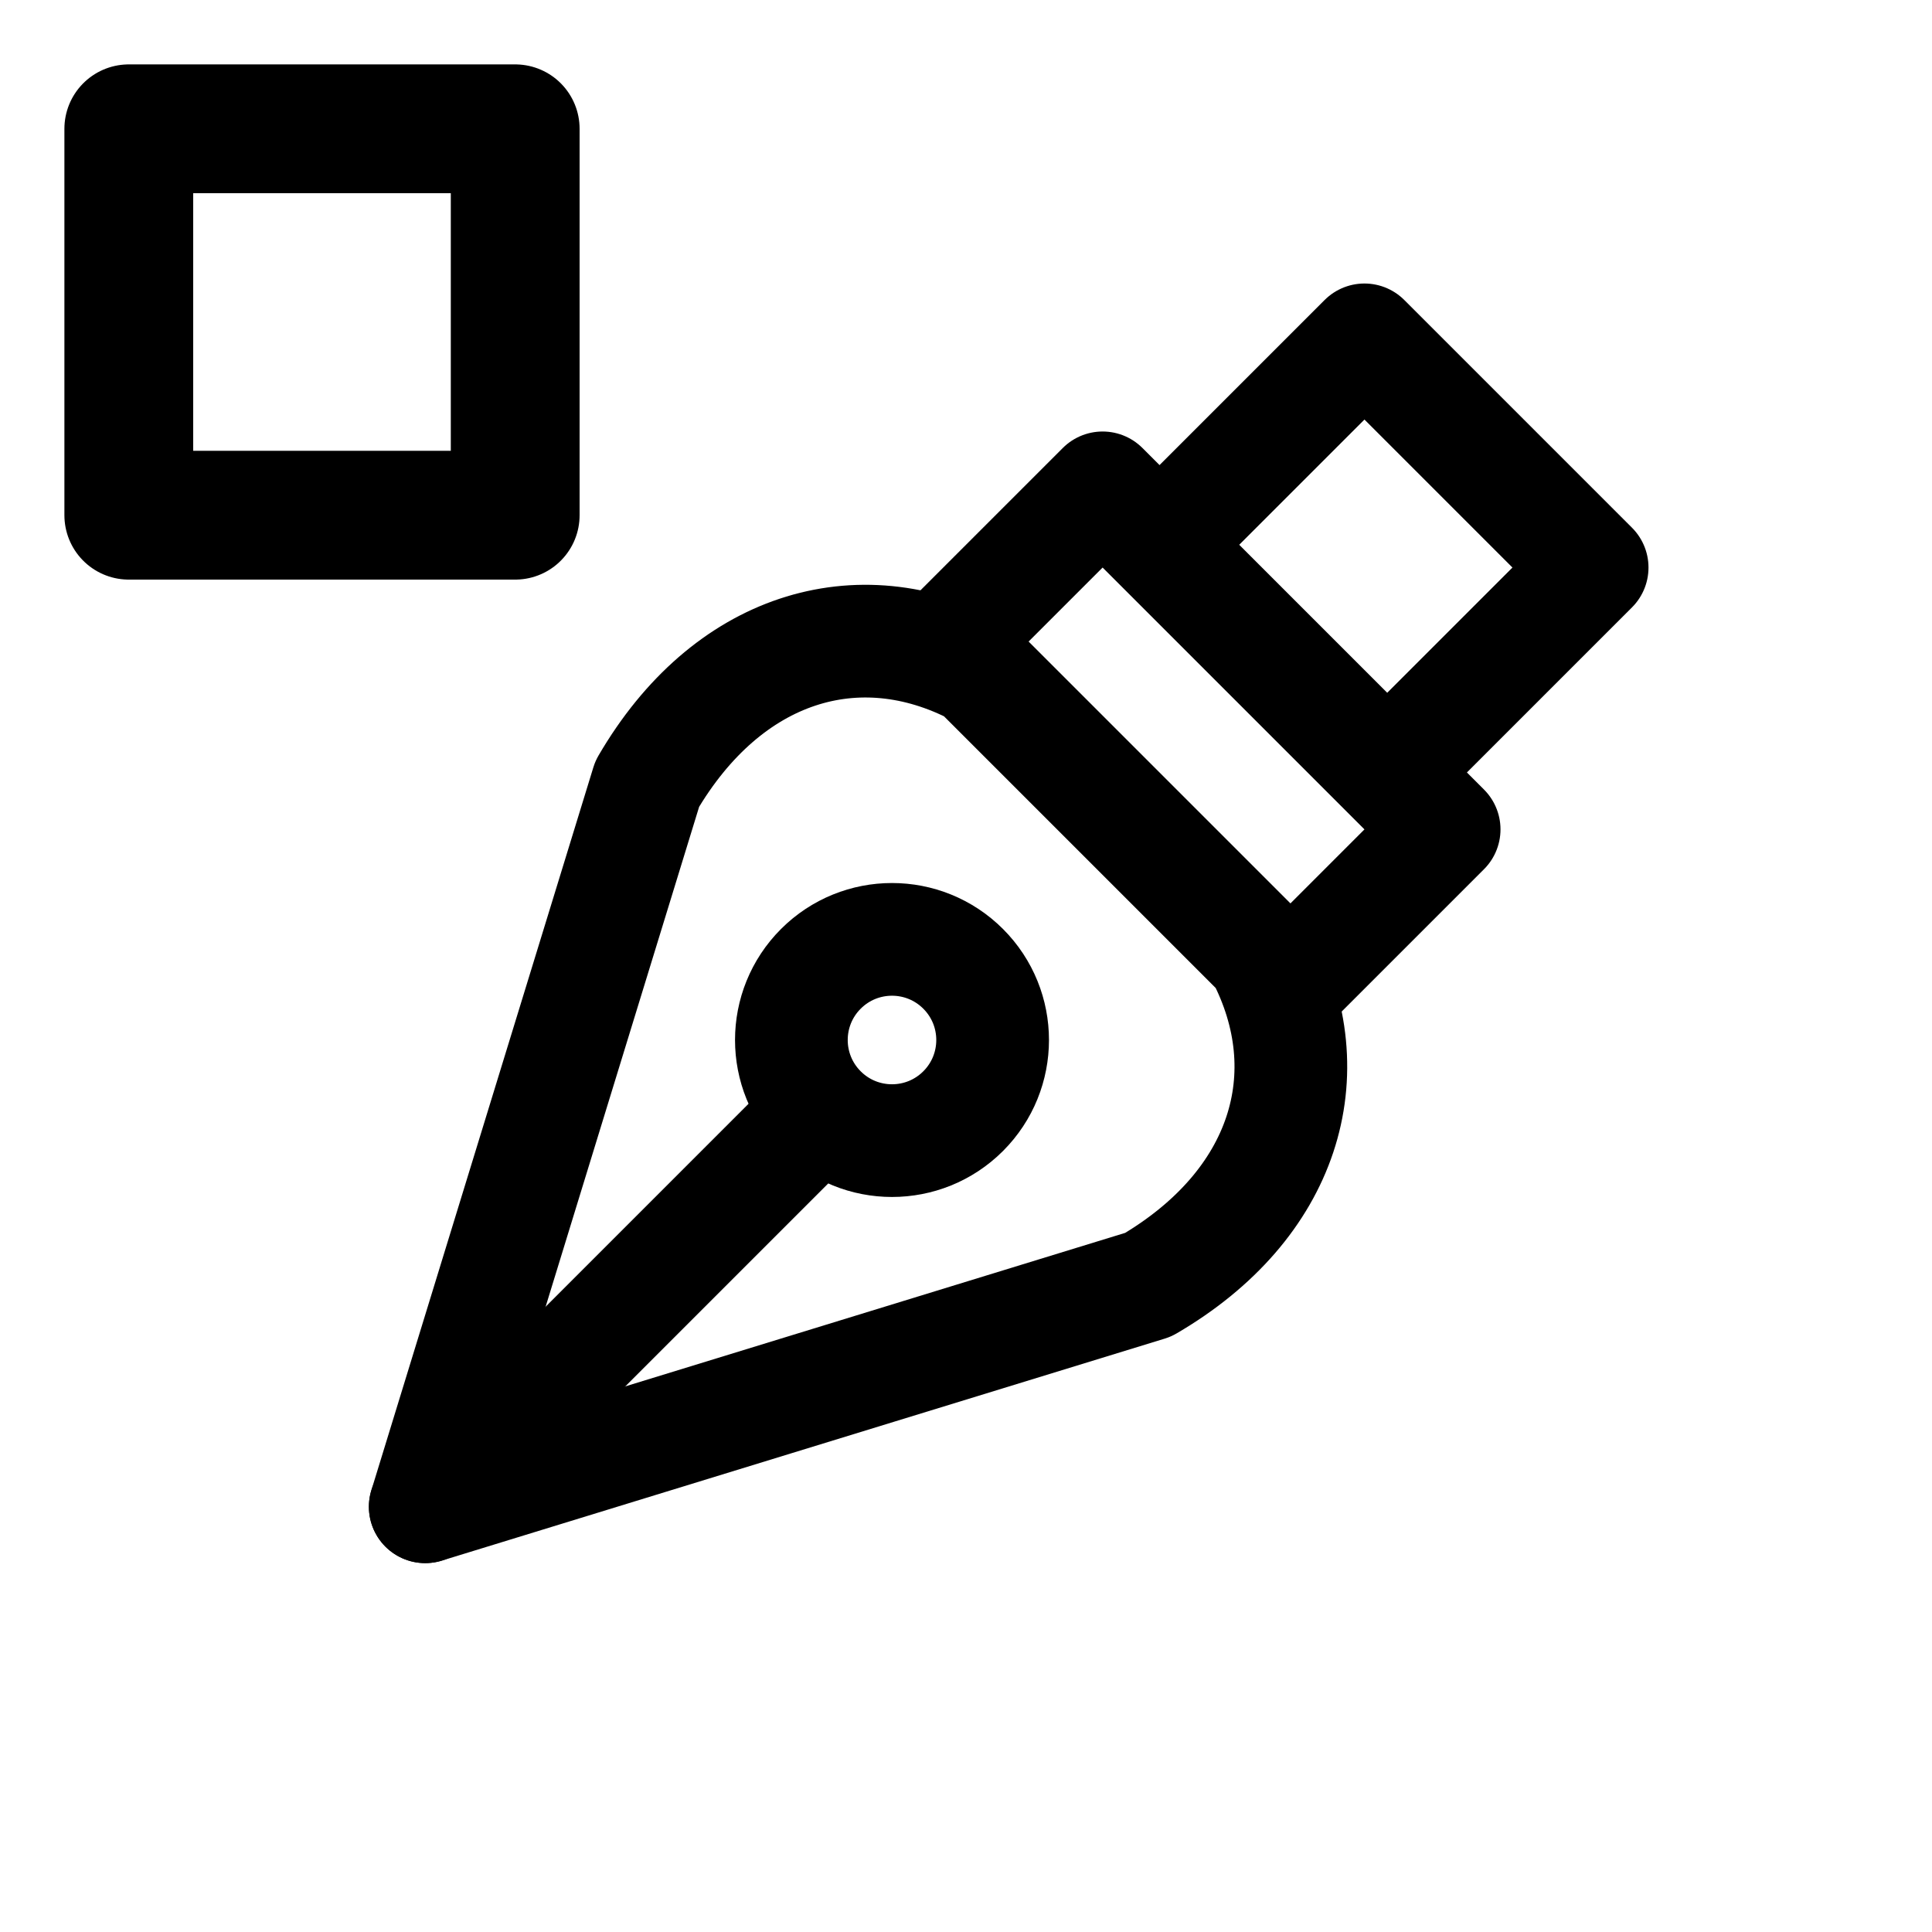
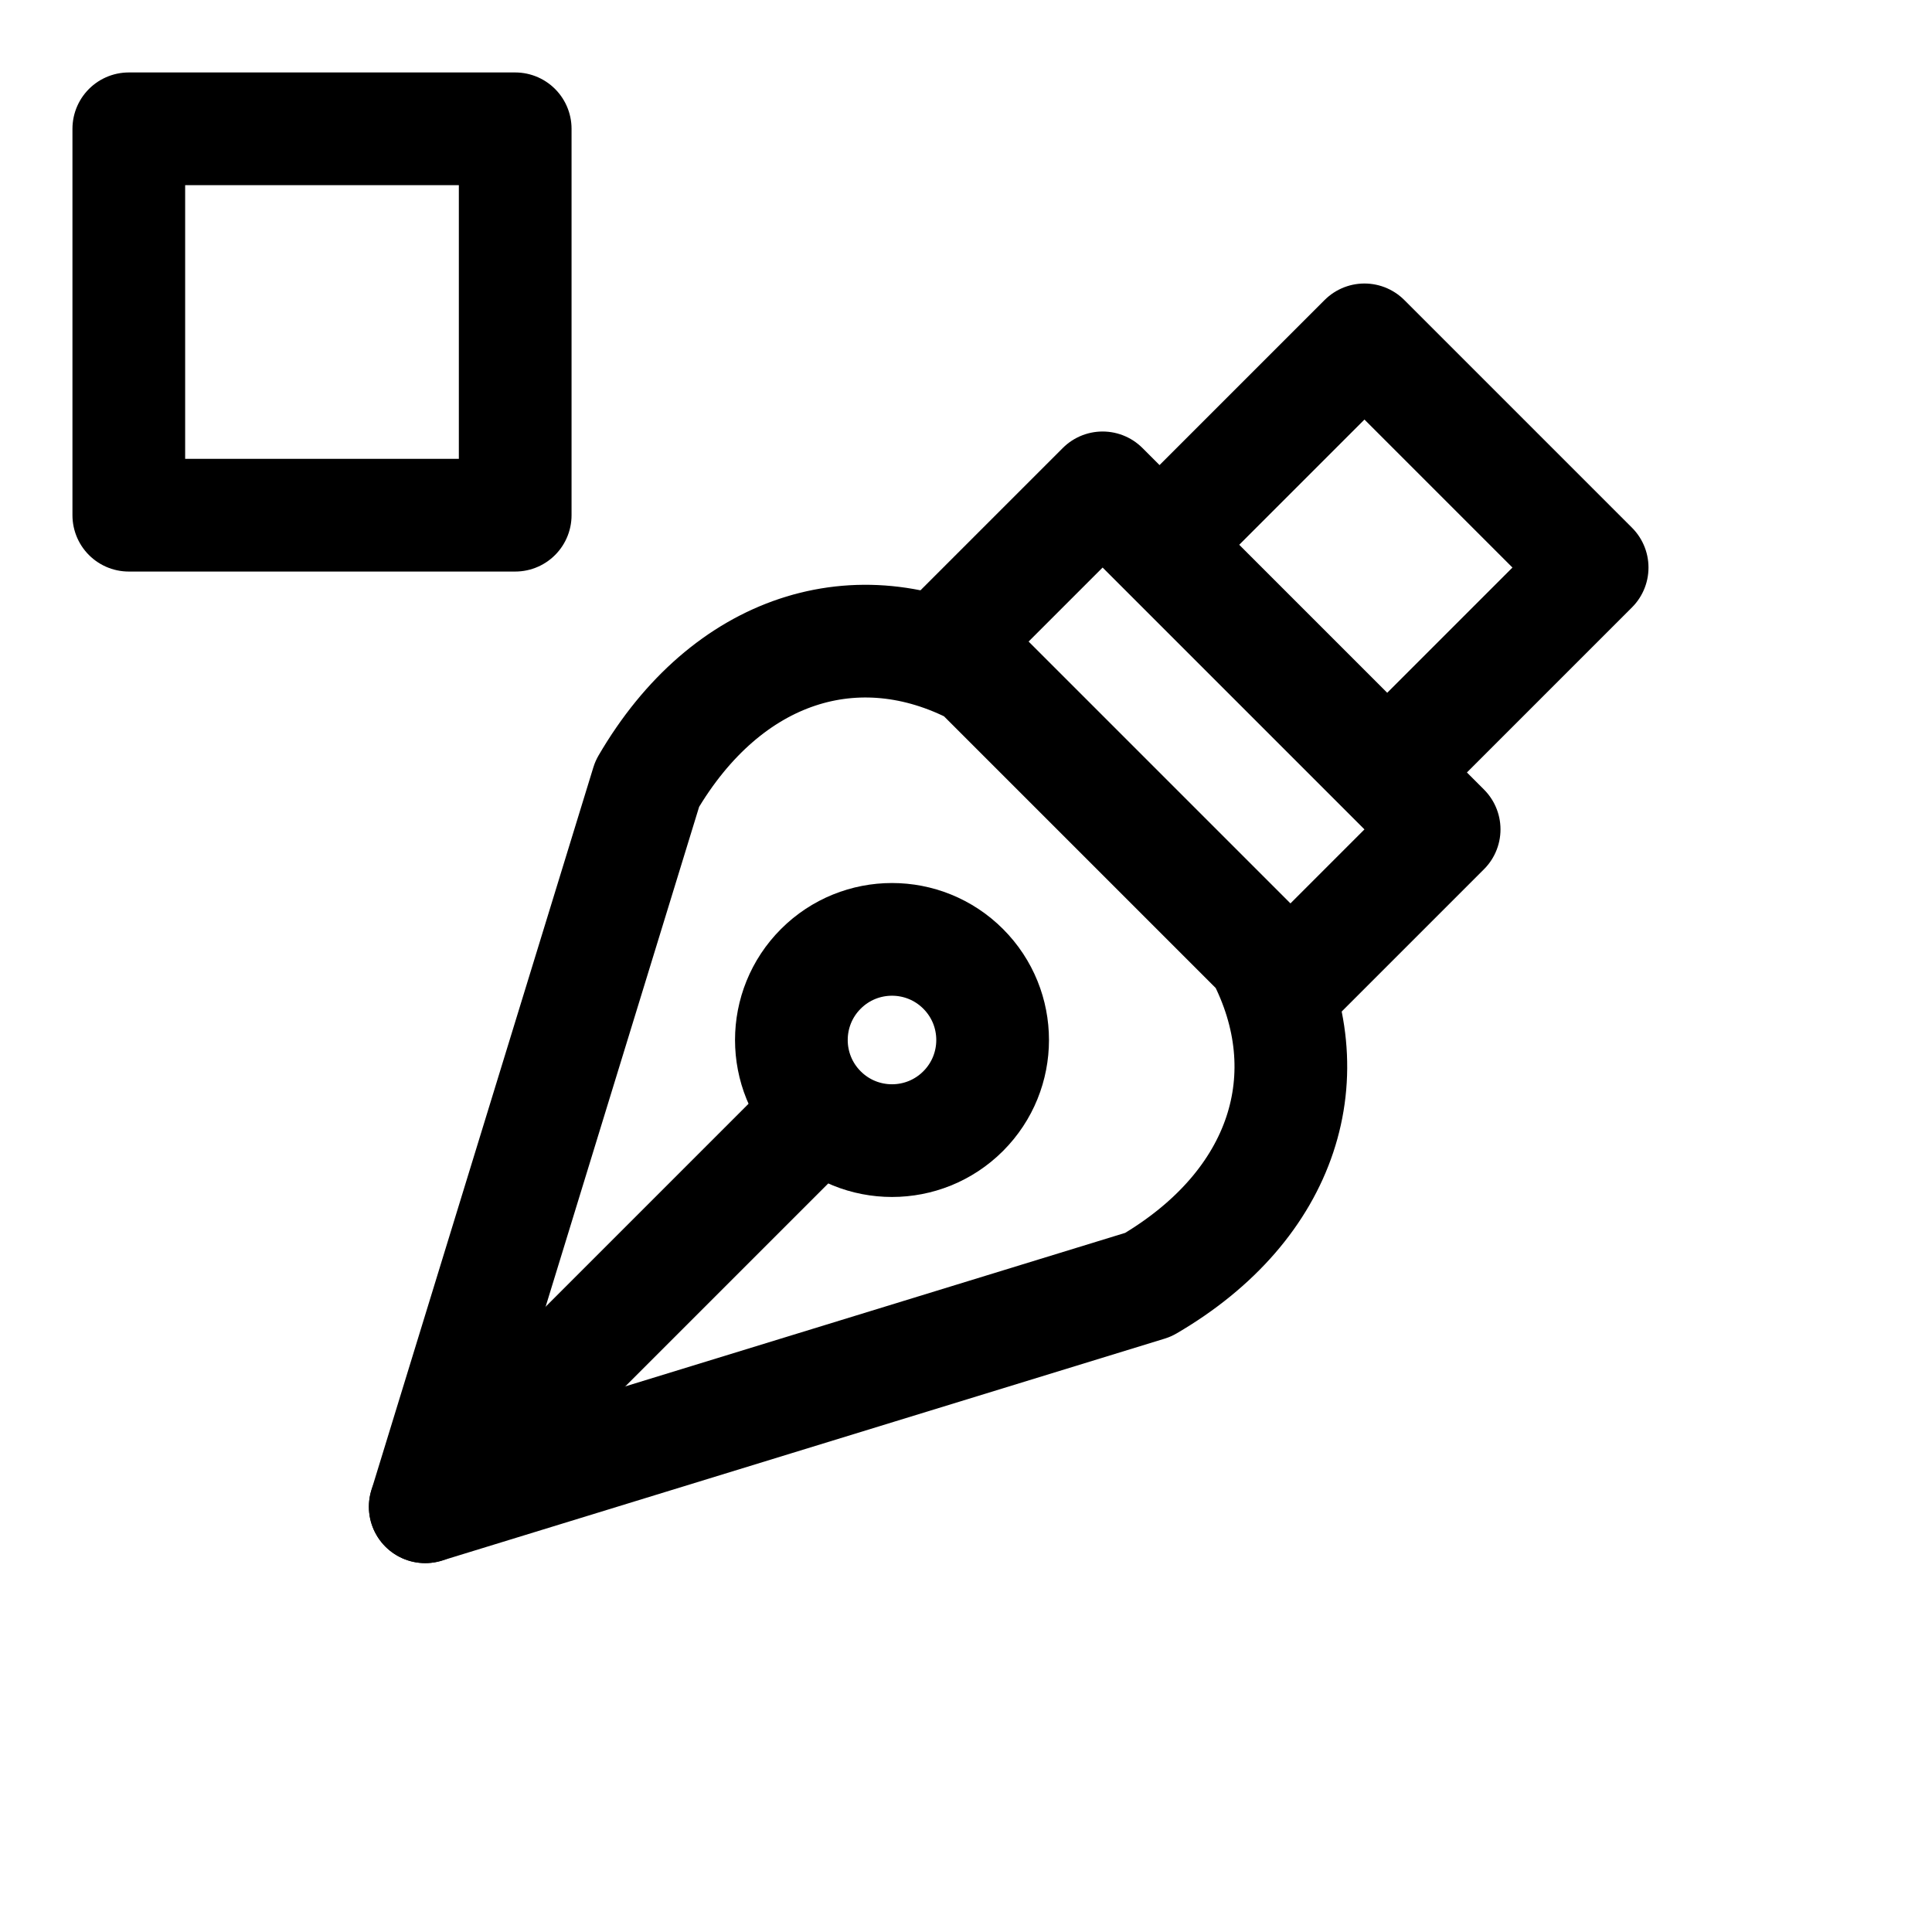
<svg xmlns="http://www.w3.org/2000/svg" viewBox="0 0 24 24" fill="none" stroke="currentColor" stroke-width="1.4" stroke-linecap="round" stroke-linejoin="round">
  <g transform="rotate(45 12 12)">
    <path d="M12 21.5 7.6 13.2c-.5-1.9.3-3.4 1.9-3.9h5c1.6.5 2.4 2 1.9 3.9Z" />
    <path d="M12 21.5v-6.6" />
    <circle cx="12" cy="13.3" r="1.25" />
    <path d="M9 9.3V6.6h6v2.7M10 6.6V3h4v3.6" />
  </g>
-   <rect x="1.6" y="1.6" width="4.8" height="4.8" stroke-width="1.6" />
+   <rect x="1.6" y="1.6" width="4.8" height="4.8" />
</svg>
